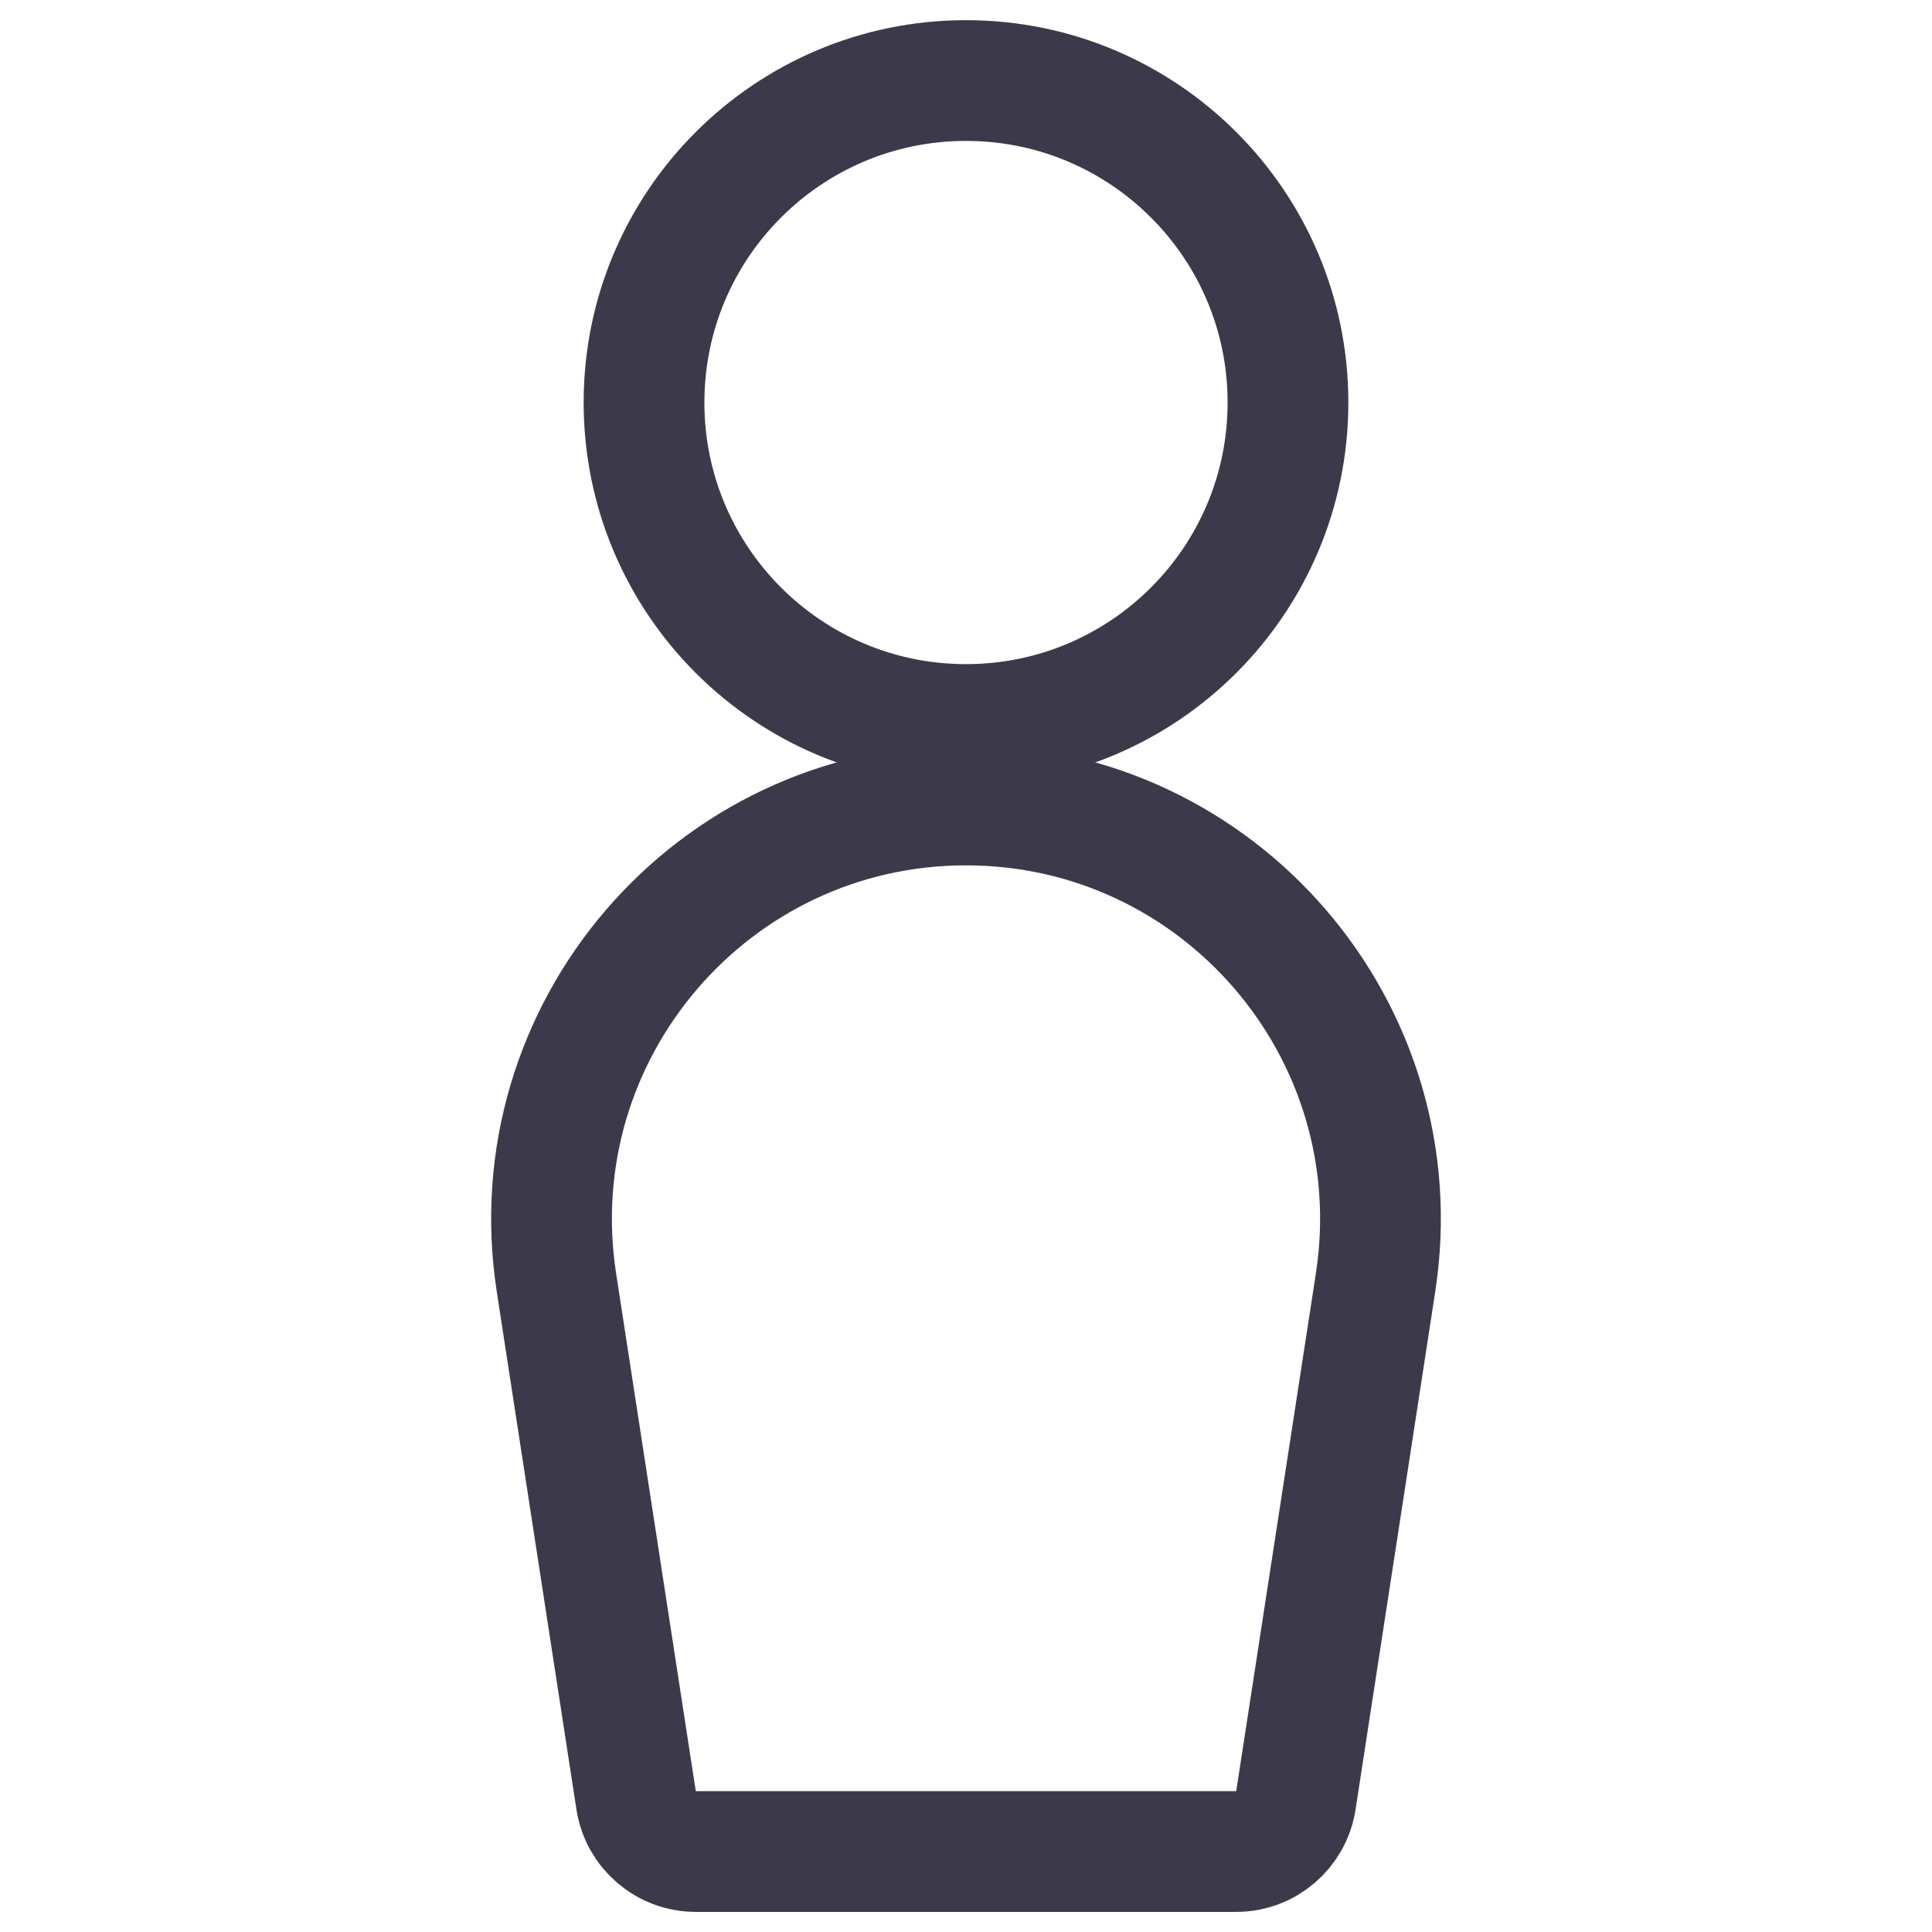
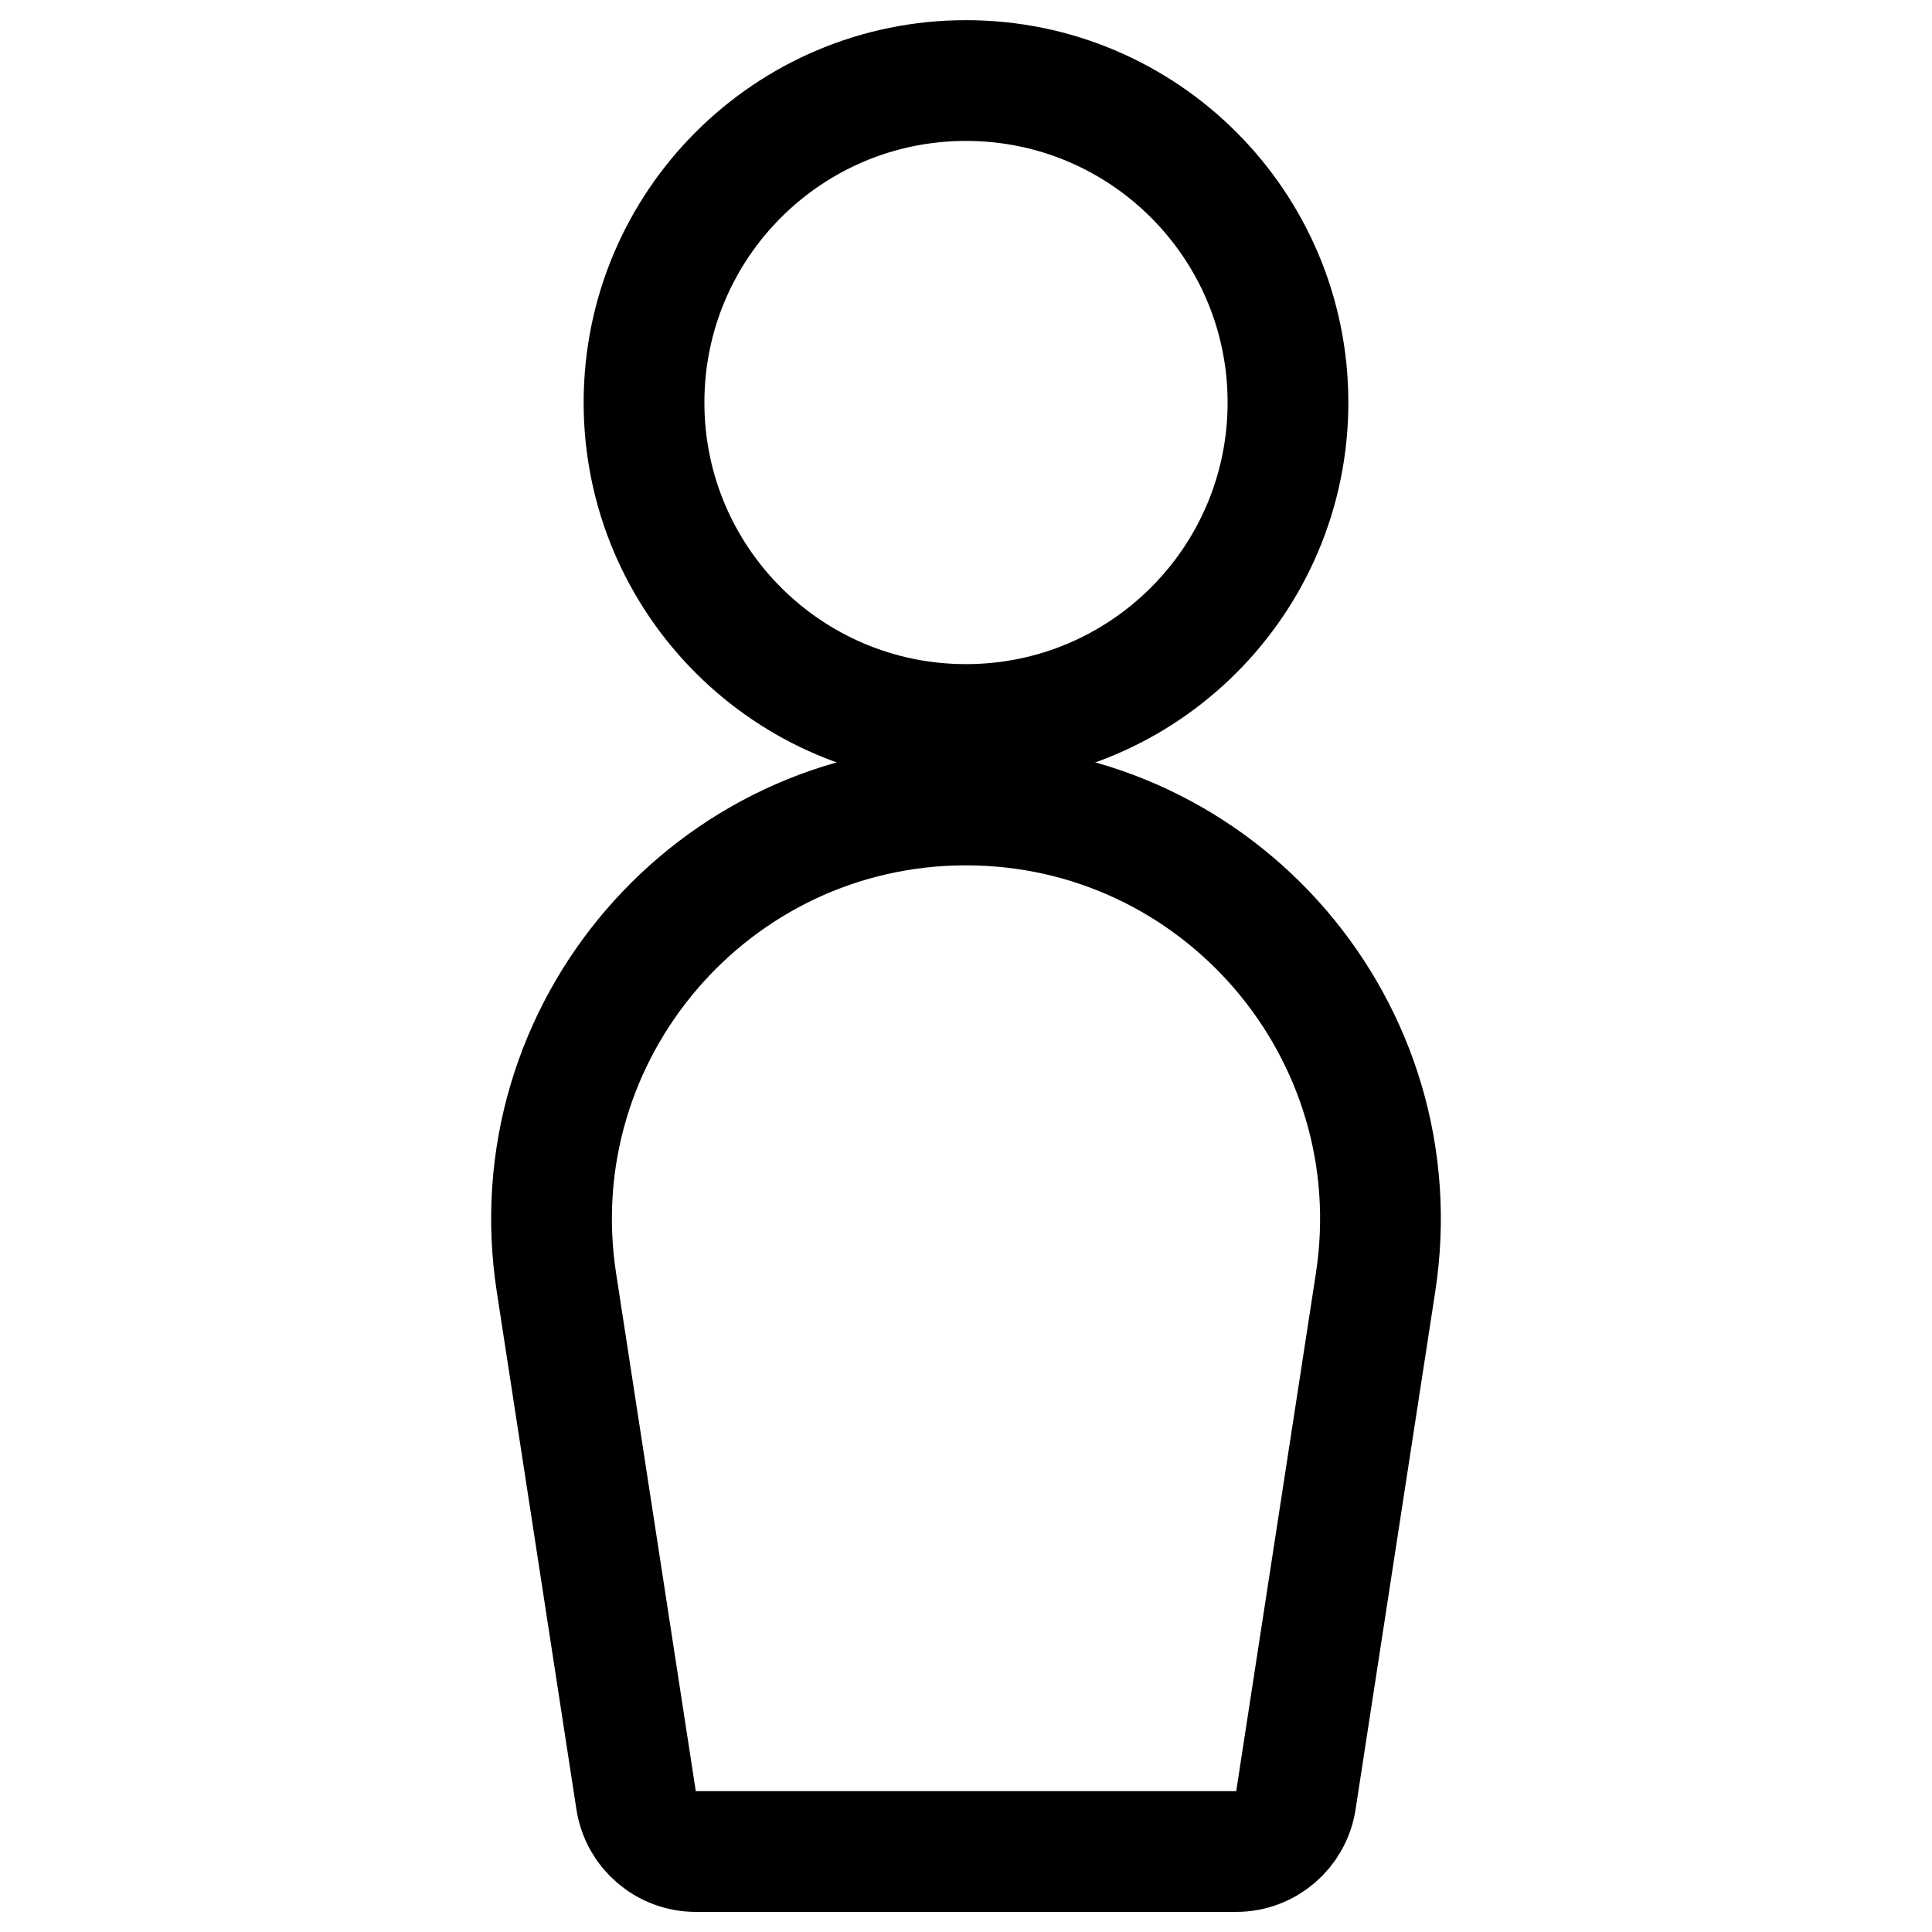
<svg xmlns="http://www.w3.org/2000/svg" width="32" height="32" viewBox="0 0 32 32" fill="none">
-   <path d="M11.525 30.667C11.031 30.667 10.611 30.306 10.536 29.819L9.216 21.24C8.577 17.083 11.794 13.333 16 13.333V13.333C20.206 13.333 23.423 17.083 22.784 21.24L21.464 29.819C21.389 30.306 20.969 30.667 20.475 30.667L11.525 30.667Z" stroke="#3C3A4A" stroke-width="2" />
-   <circle cx="16" cy="6.667" r="5.333" stroke="#3C3A4A" stroke-width="2" />
+   <path d="M11.525 30.667C11.031 30.667 10.611 30.306 10.536 29.819L9.216 21.24C8.577 17.083 11.794 13.333 16 13.333V13.333C20.206 13.333 23.423 17.083 22.784 21.24L21.464 29.819C21.389 30.306 20.969 30.667 20.475 30.667L11.525 30.667Z" stroke="currentColor" stroke-width="2" />
+   <circle cx="16" cy="6.667" r="5.333" stroke="currentColor" stroke-width="2" />
</svg>
